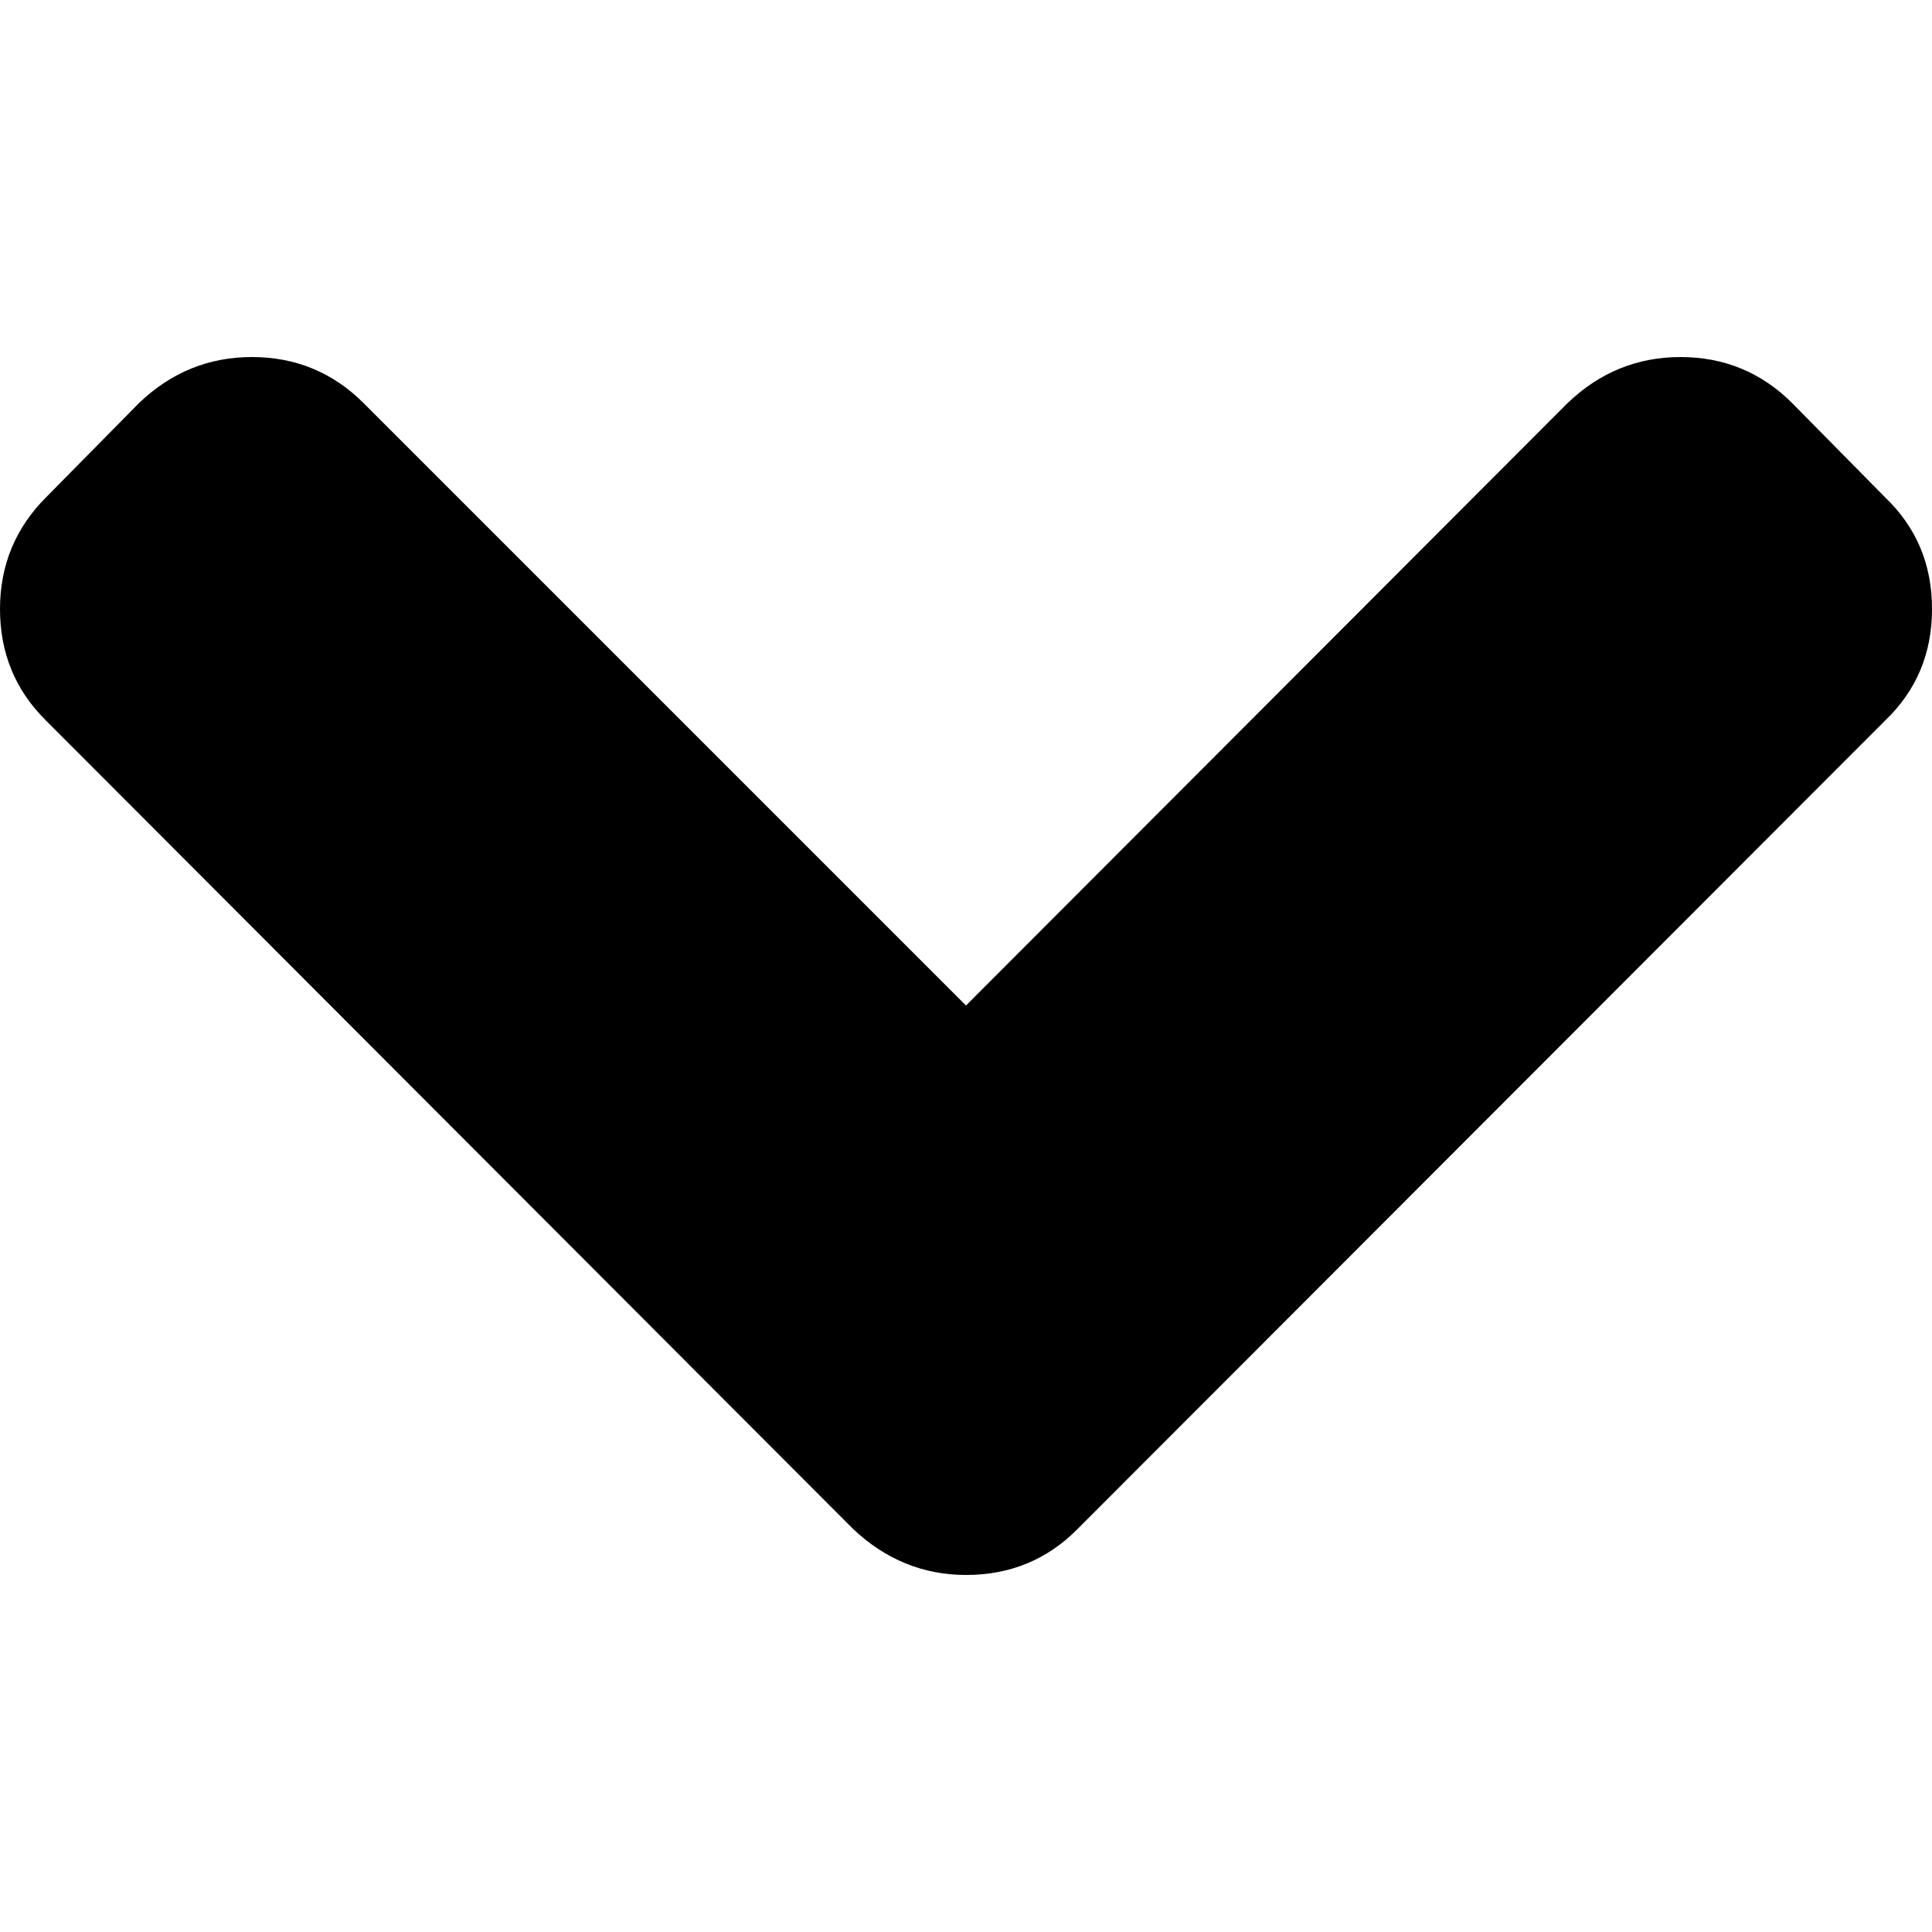
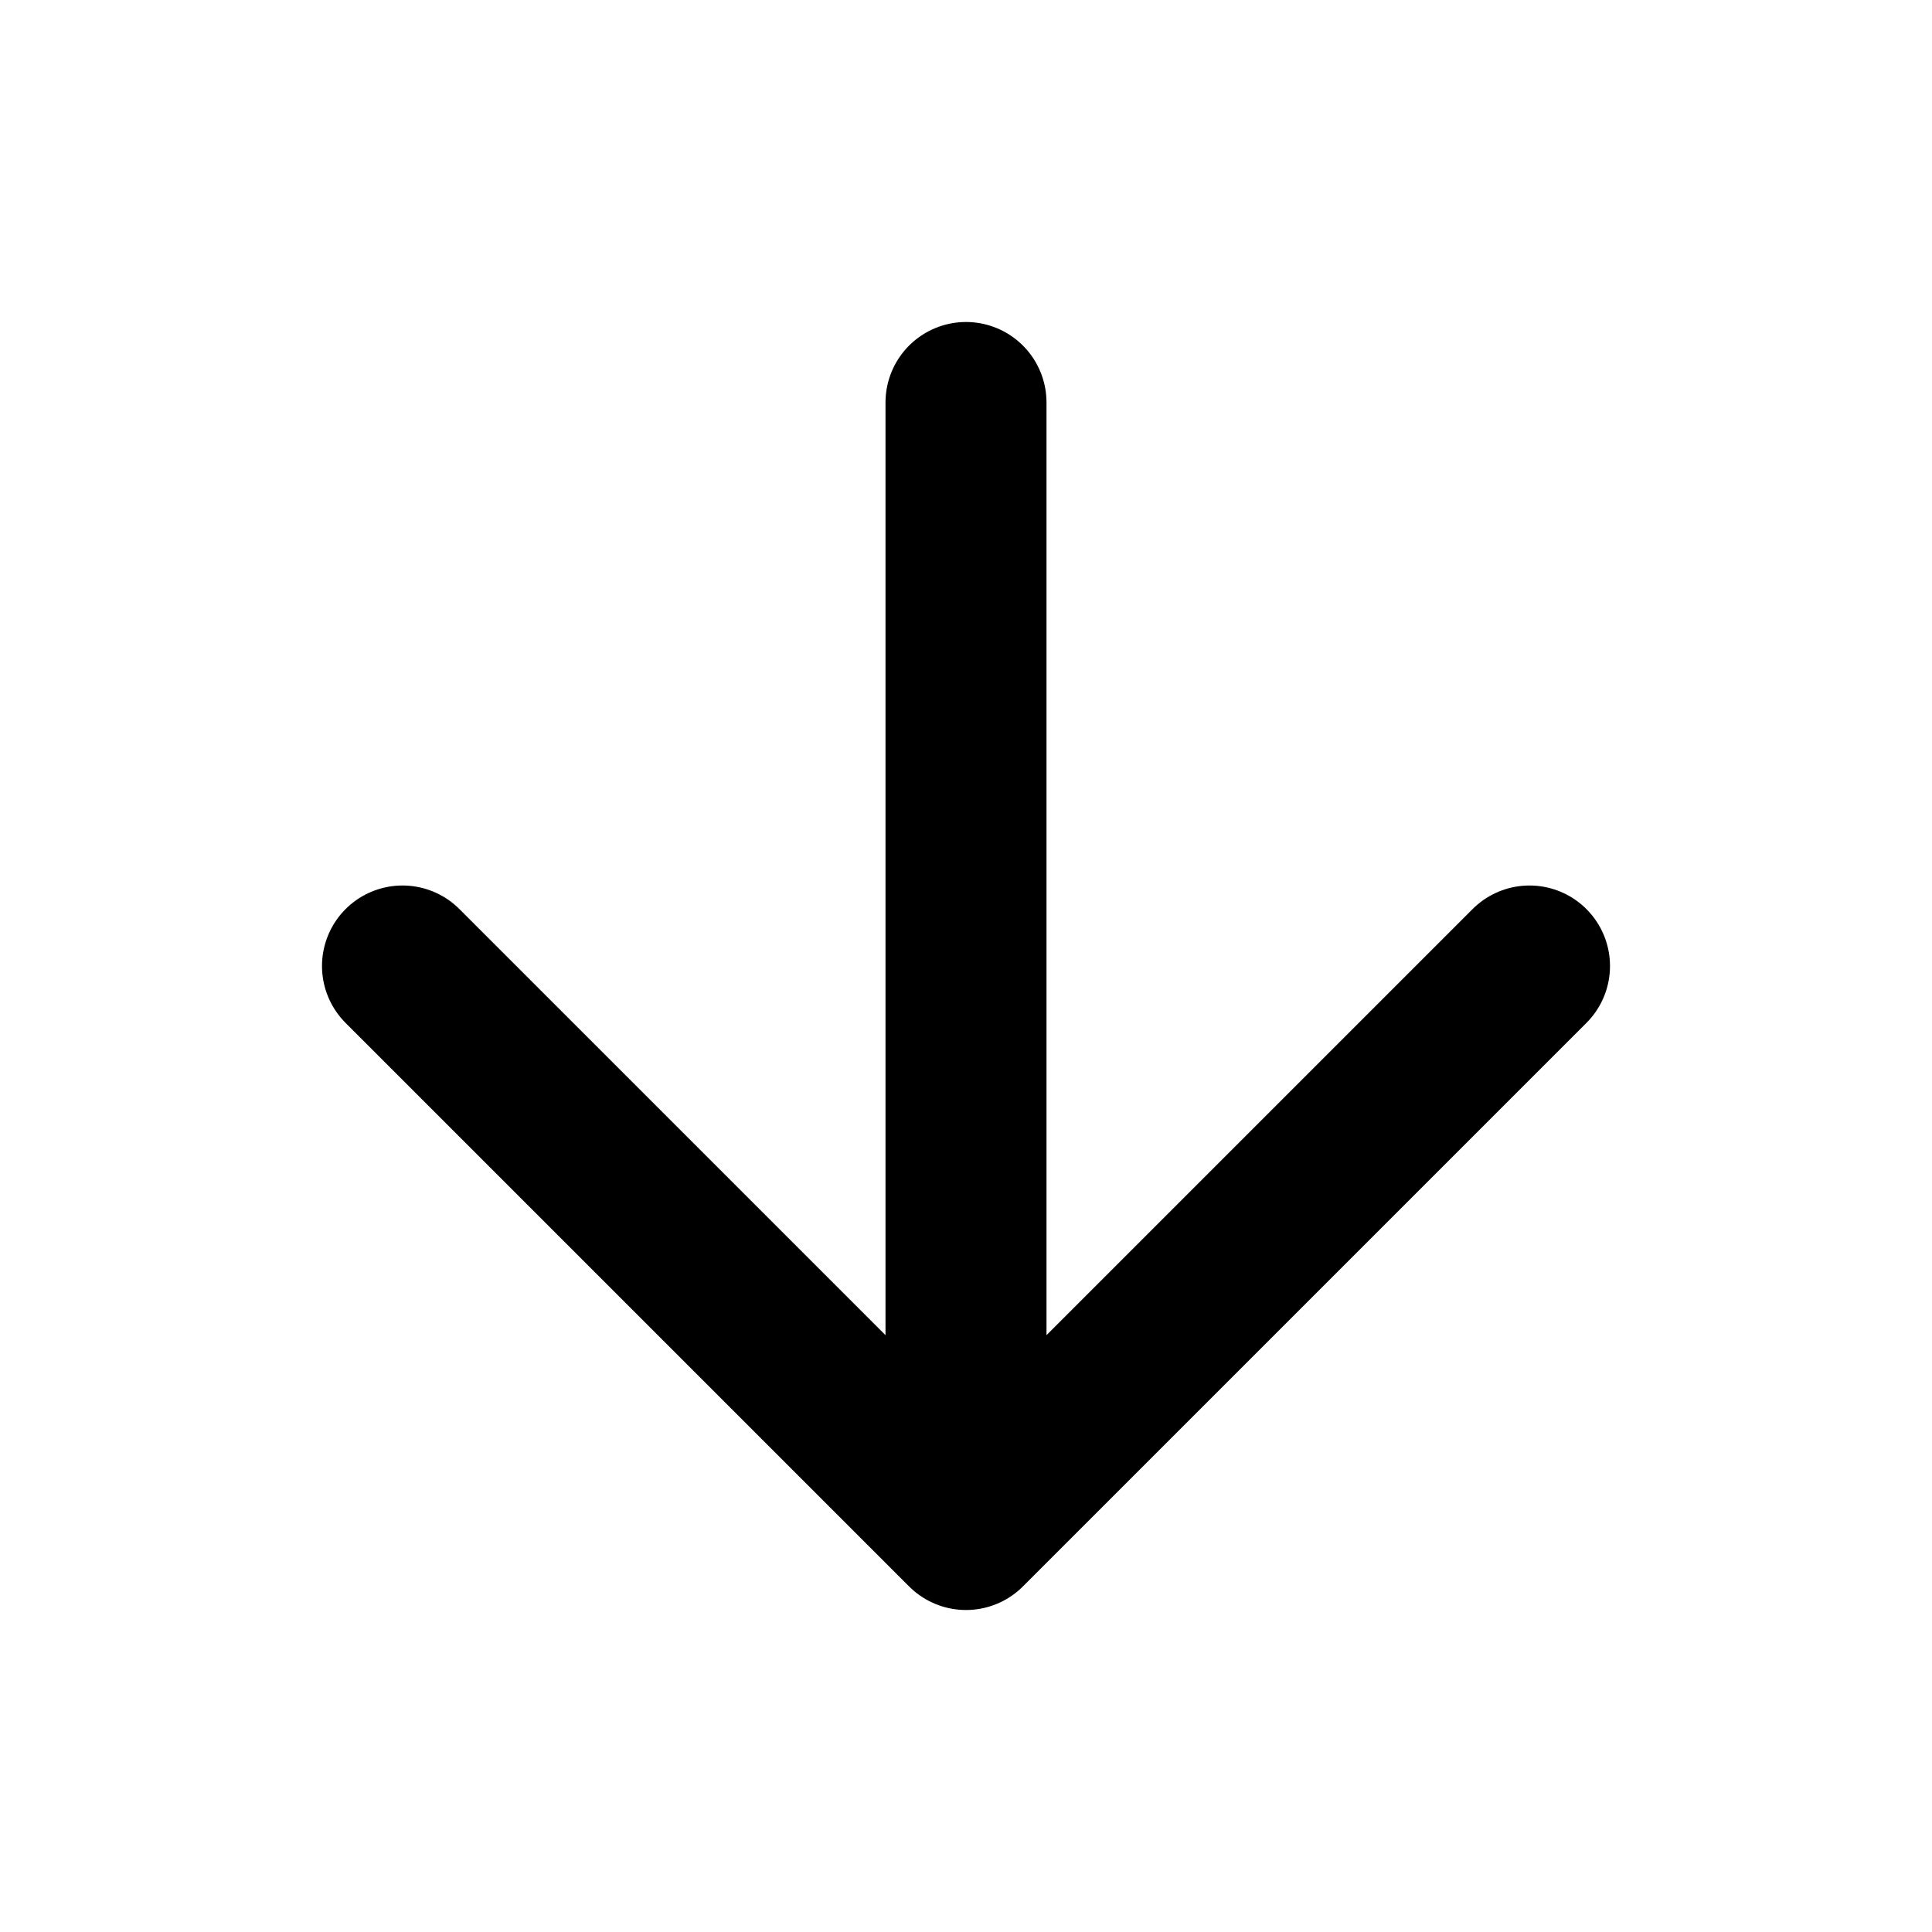
- <svg xmlns="http://www.w3.org/2000/svg" viewBox="0 0 444.8 444.8">
-   <path fill="currentColor" d="M248.1 352L434 165.9c7.2-6.9 10.8-15.4 10.8-25.7 0-10.3-3.6-18.8-10.8-25.7l-21.4-21.7c-7-7-15.6-10.6-25.7-10.6-9.9 0-18.6 3.5-26 10.6L222.4 231.5 83.7 92.8c-7-7-15.6-10.6-25.7-10.6-9.9 0-18.6 3.5-26 10.6l-21.4 21.7c-7 7-10.6 15.6-10.6 25.7s3.5 18.7 10.6 25.7L196.4 352c7.4 7 16.1 10.6 26 10.6 10.1 0 18.7-3.5 25.7-10.6z" />
+ <svg xmlns="http://www.w3.org/2000/svg" width="24" height="24" fill="none" stroke="currentColor" stroke-width="2" stroke-linecap="round" stroke-linejoin="round" class="feather feather-arrow-down">
+   <path d="M12 5L12 19M19 12L12 19 5 12" />
</svg>
